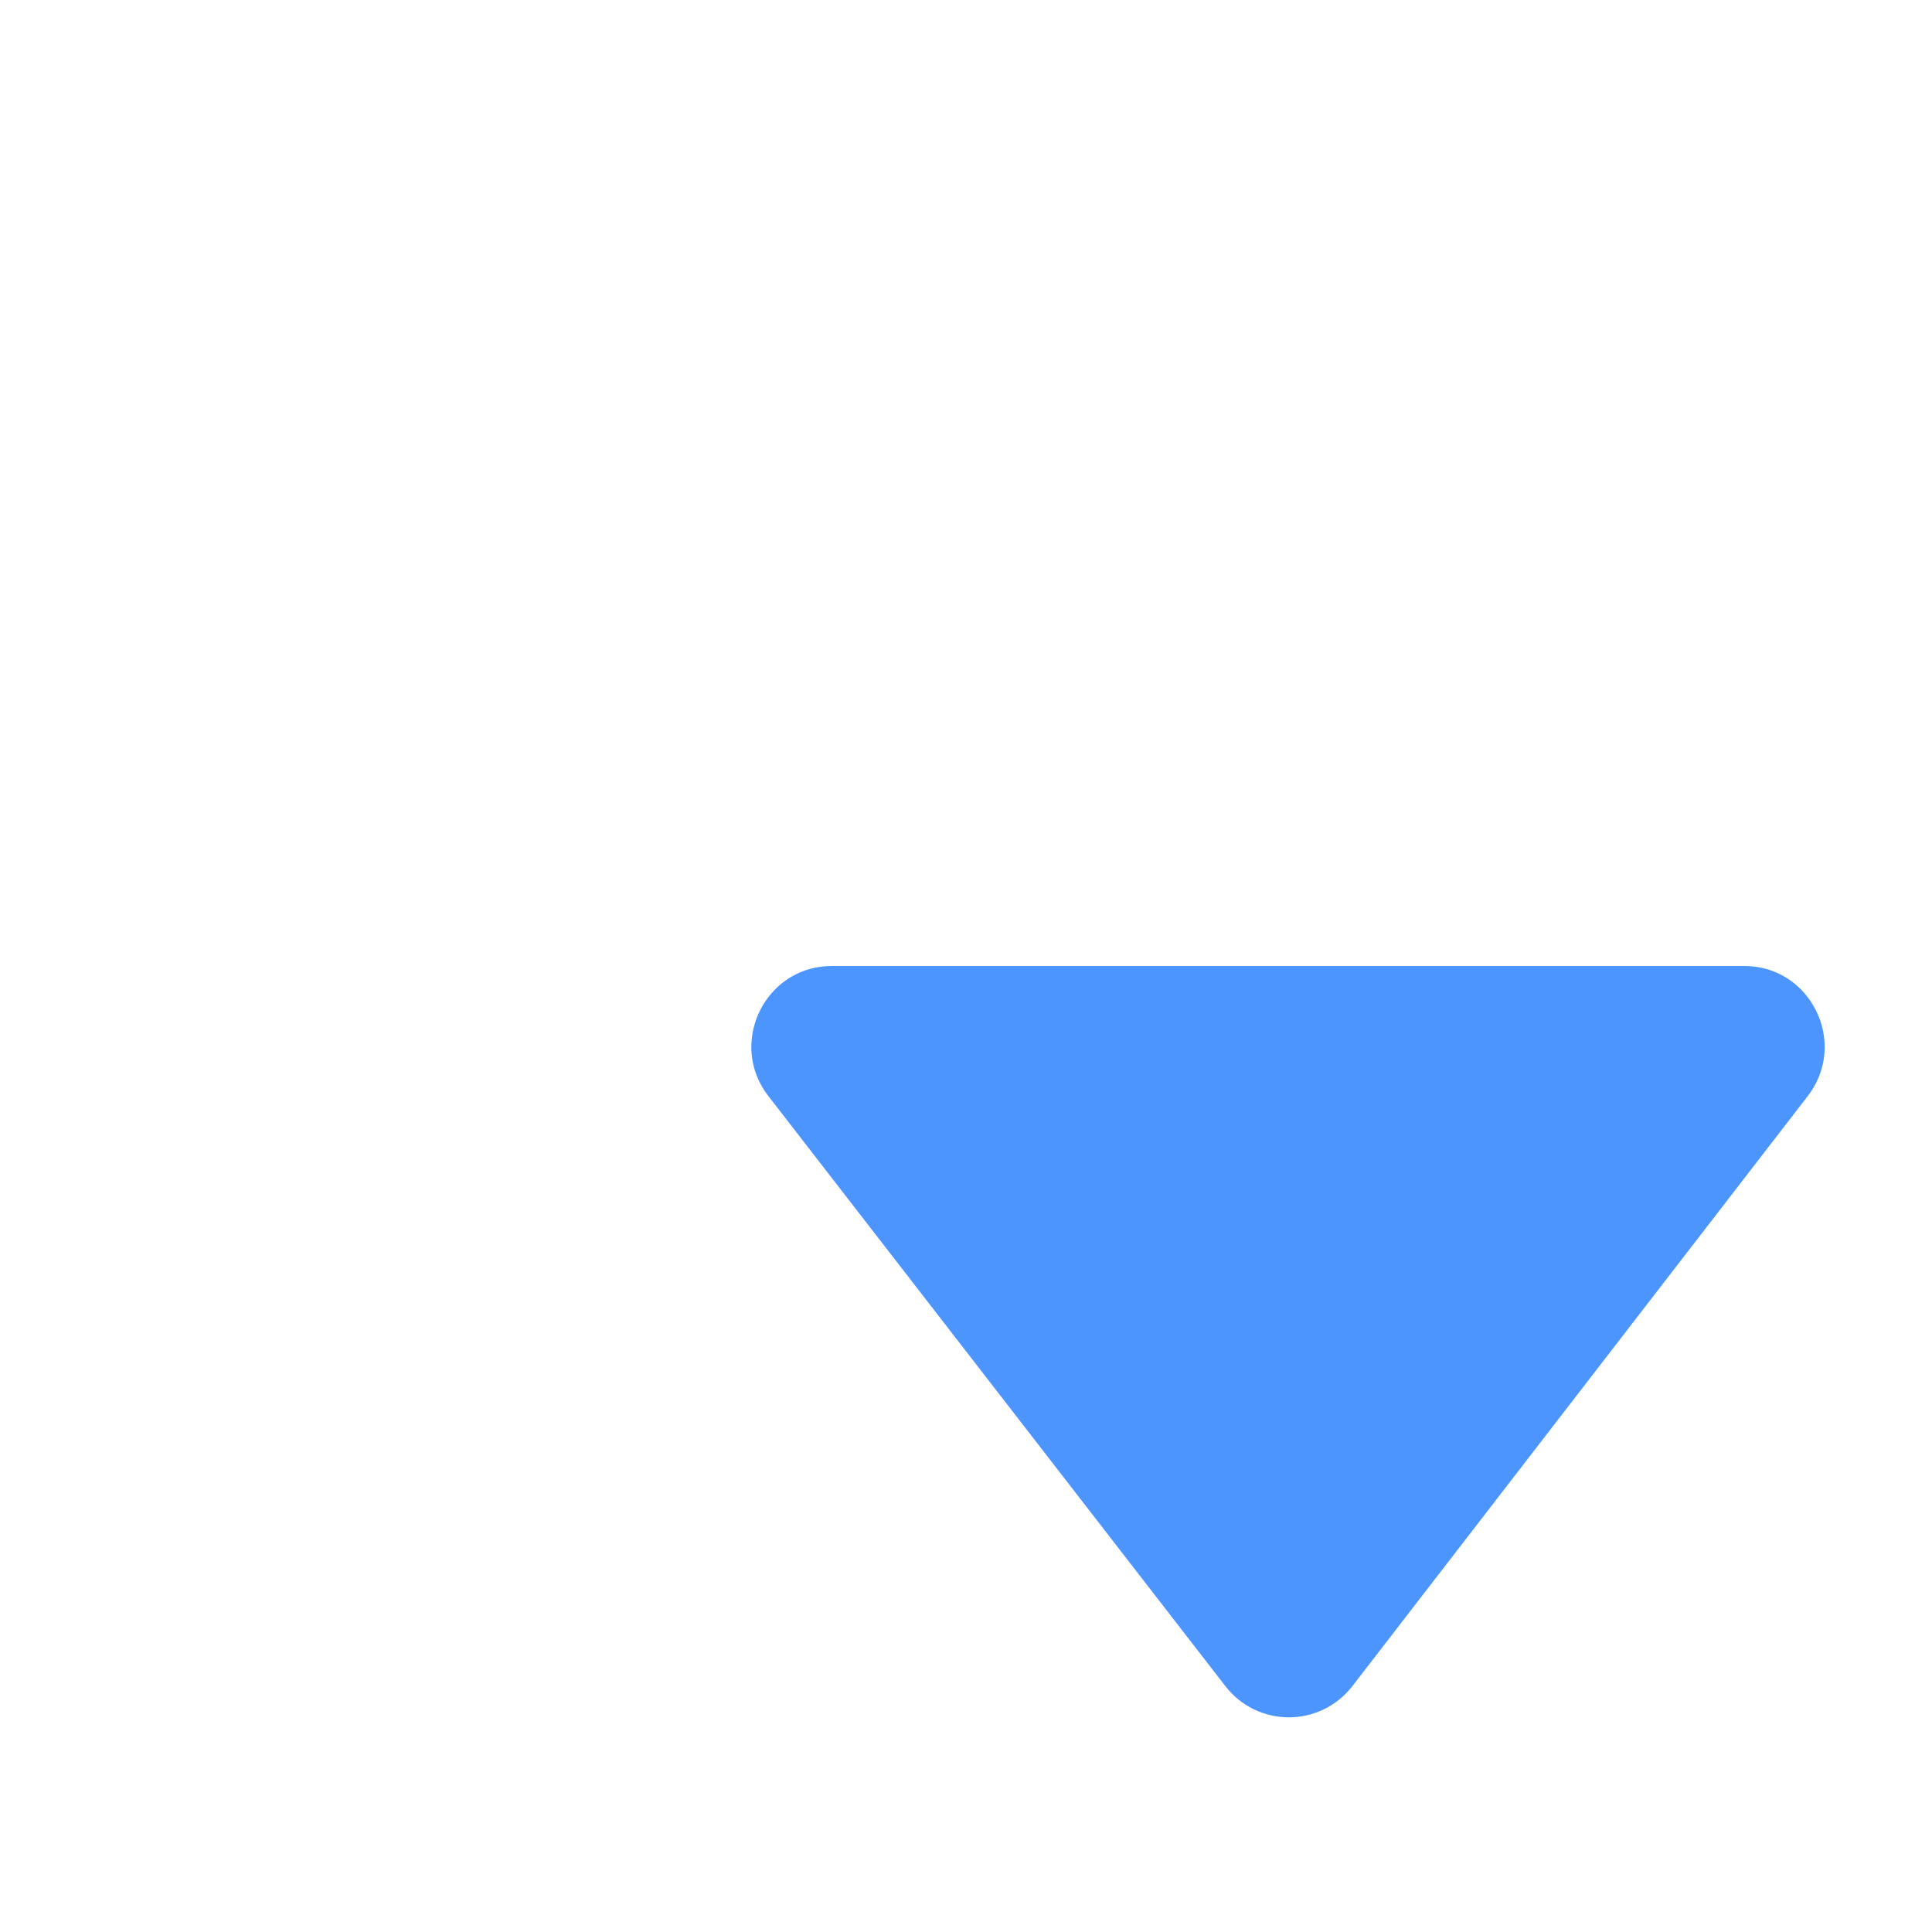
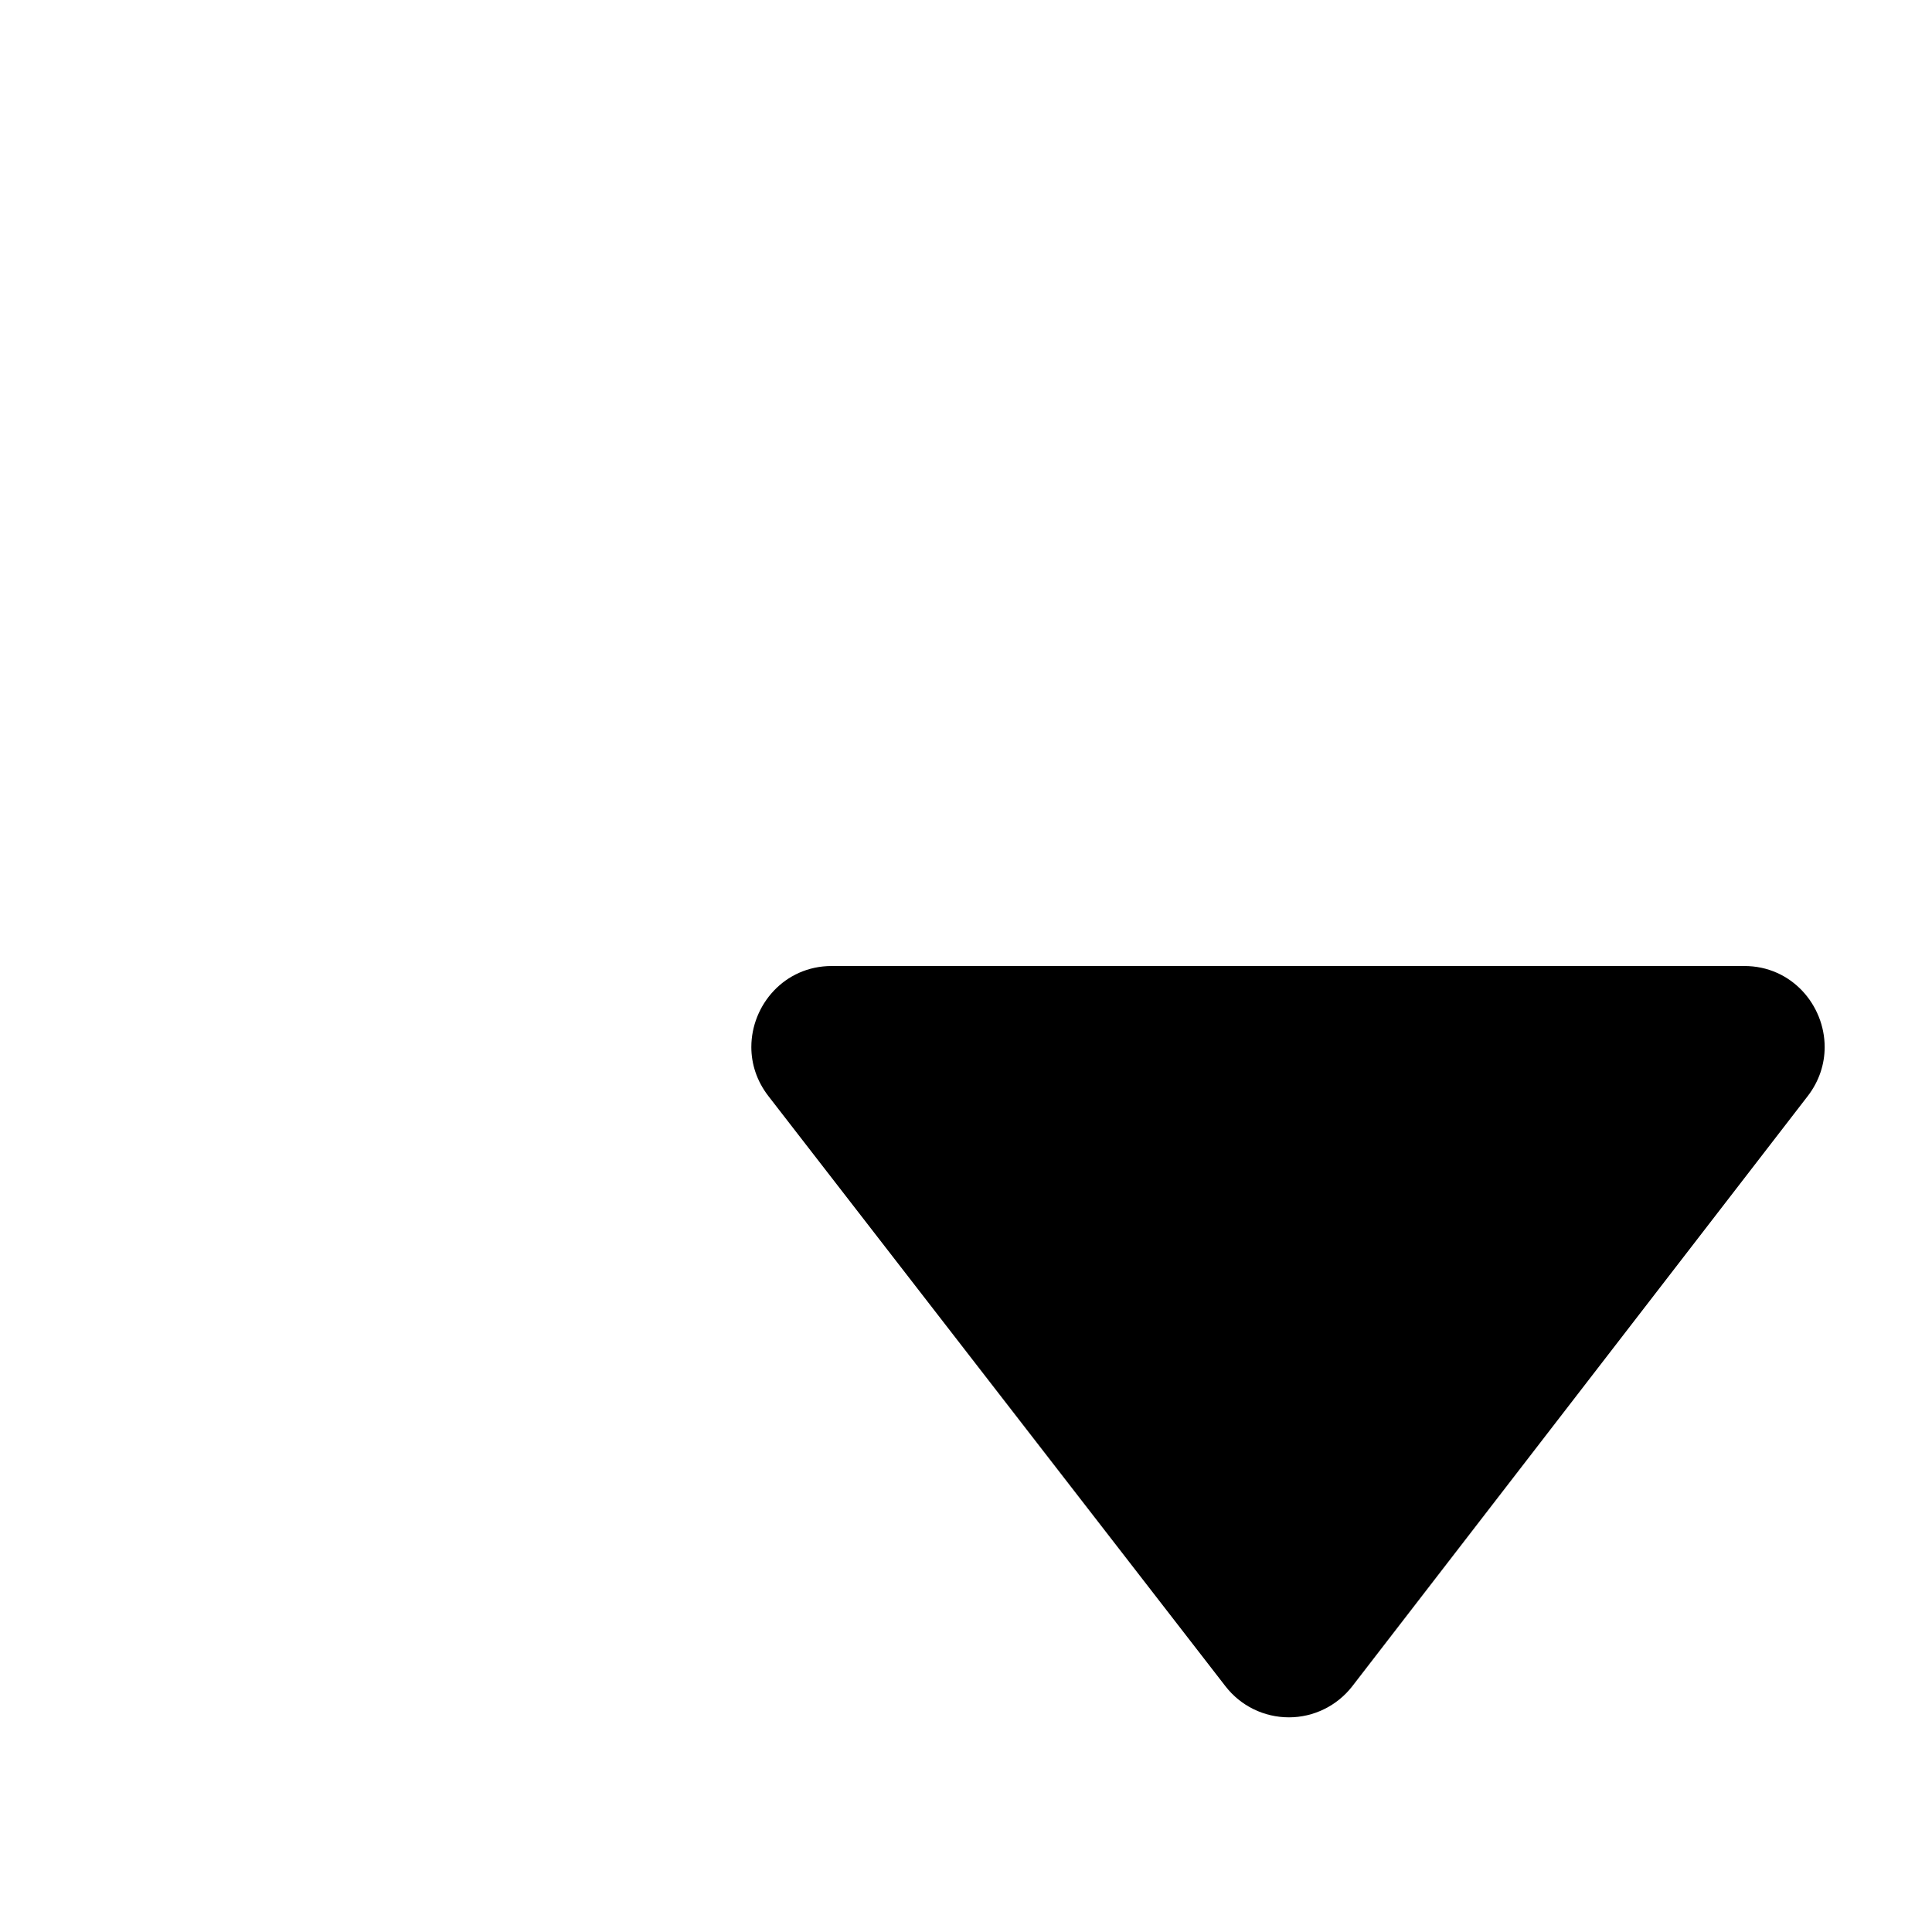
<svg xmlns="http://www.w3.org/2000/svg" class="navbar__arrow" clip-rule="evenodd" fill-rule="evenodd" stroke-linejoin="round" stroke-miterlimit="2" viewBox="0 0 18 18">
-   <path d="m16.843 10.211c.108-.141.157-.3.157-.456 0-.389-.306-.755-.749-.755h-8.501c-.445 0-.75.367-.75.755 0 .157.05.316.159.457 1.203 1.554 3.252 4.199 4.258 5.498.142.184.36.29.592.29.23 0 .449-.107.591-.291 1.002-1.299 3.044-3.945 4.243-5.498z" fill="#4c95ff" />
+   <path d="m16.843 10.211c.108-.141.157-.3.157-.456 0-.389-.306-.755-.749-.755h-8.501c-.445 0-.75.367-.75.755 0 .157.05.316.159.457 1.203 1.554 3.252 4.199 4.258 5.498.142.184.36.29.592.29.23 0 .449-.107.591-.291 1.002-1.299 3.044-3.945 4.243-5.498z" fill="#000" />
</svg>
